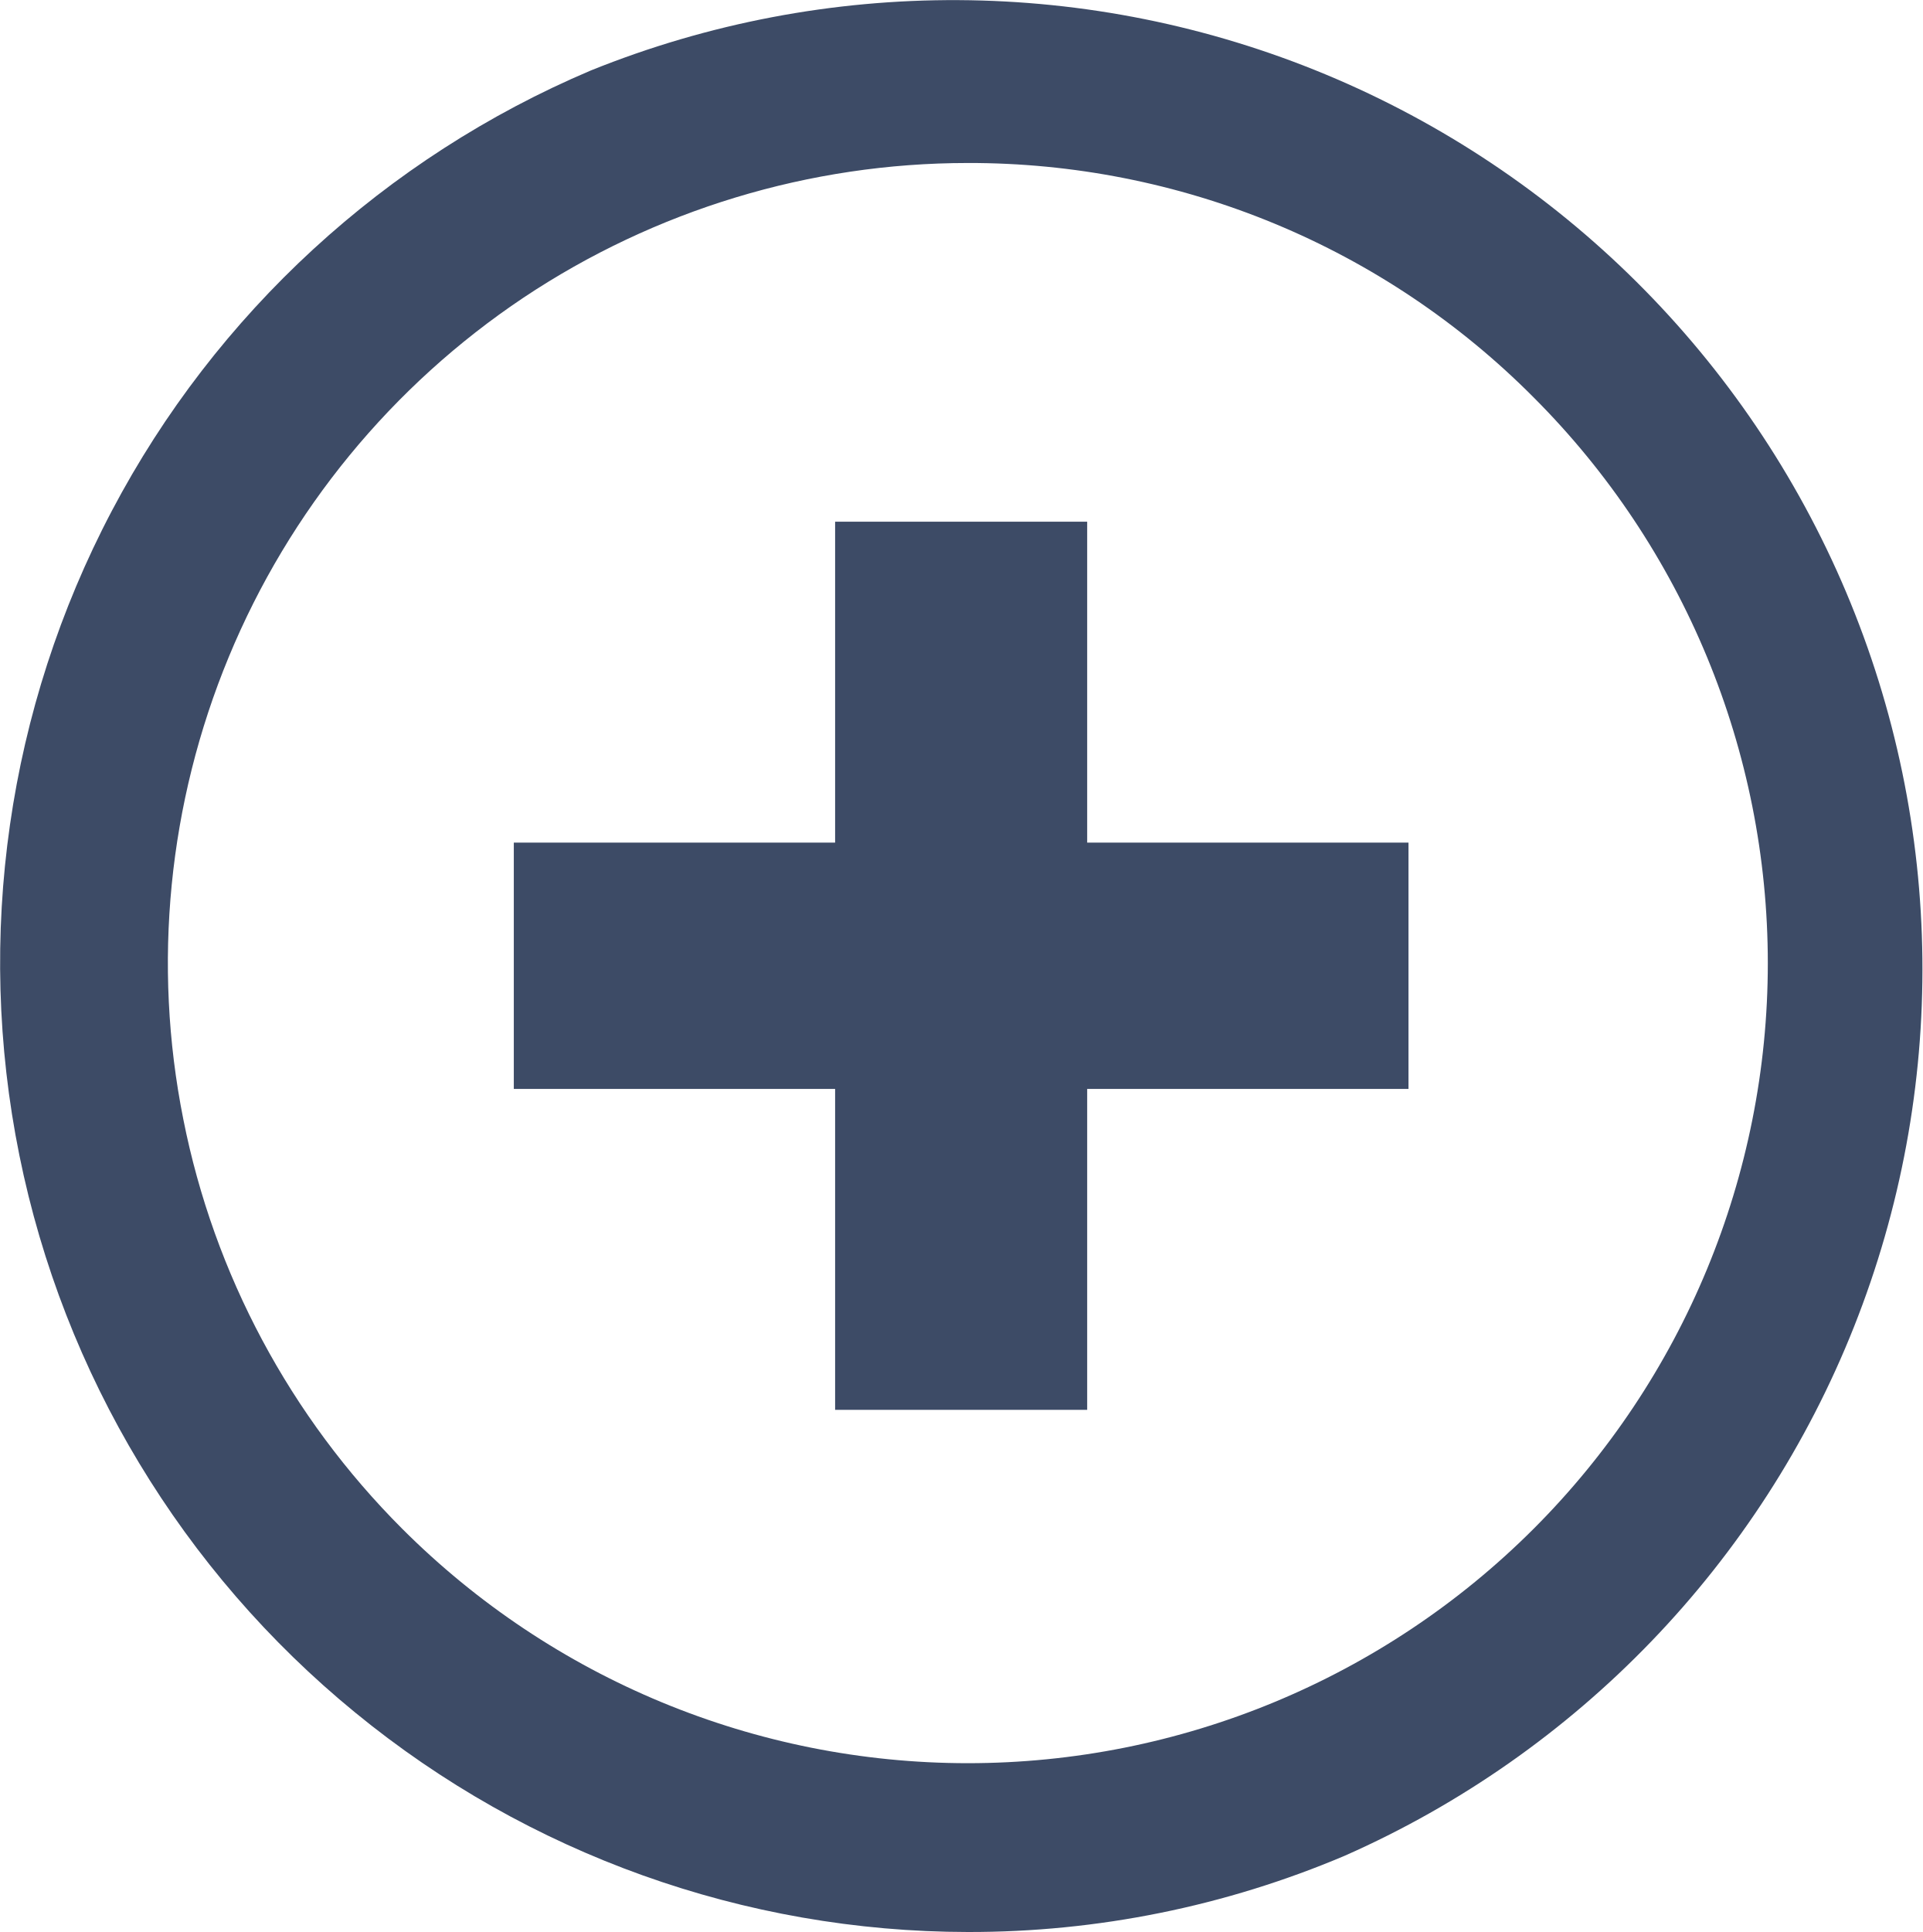
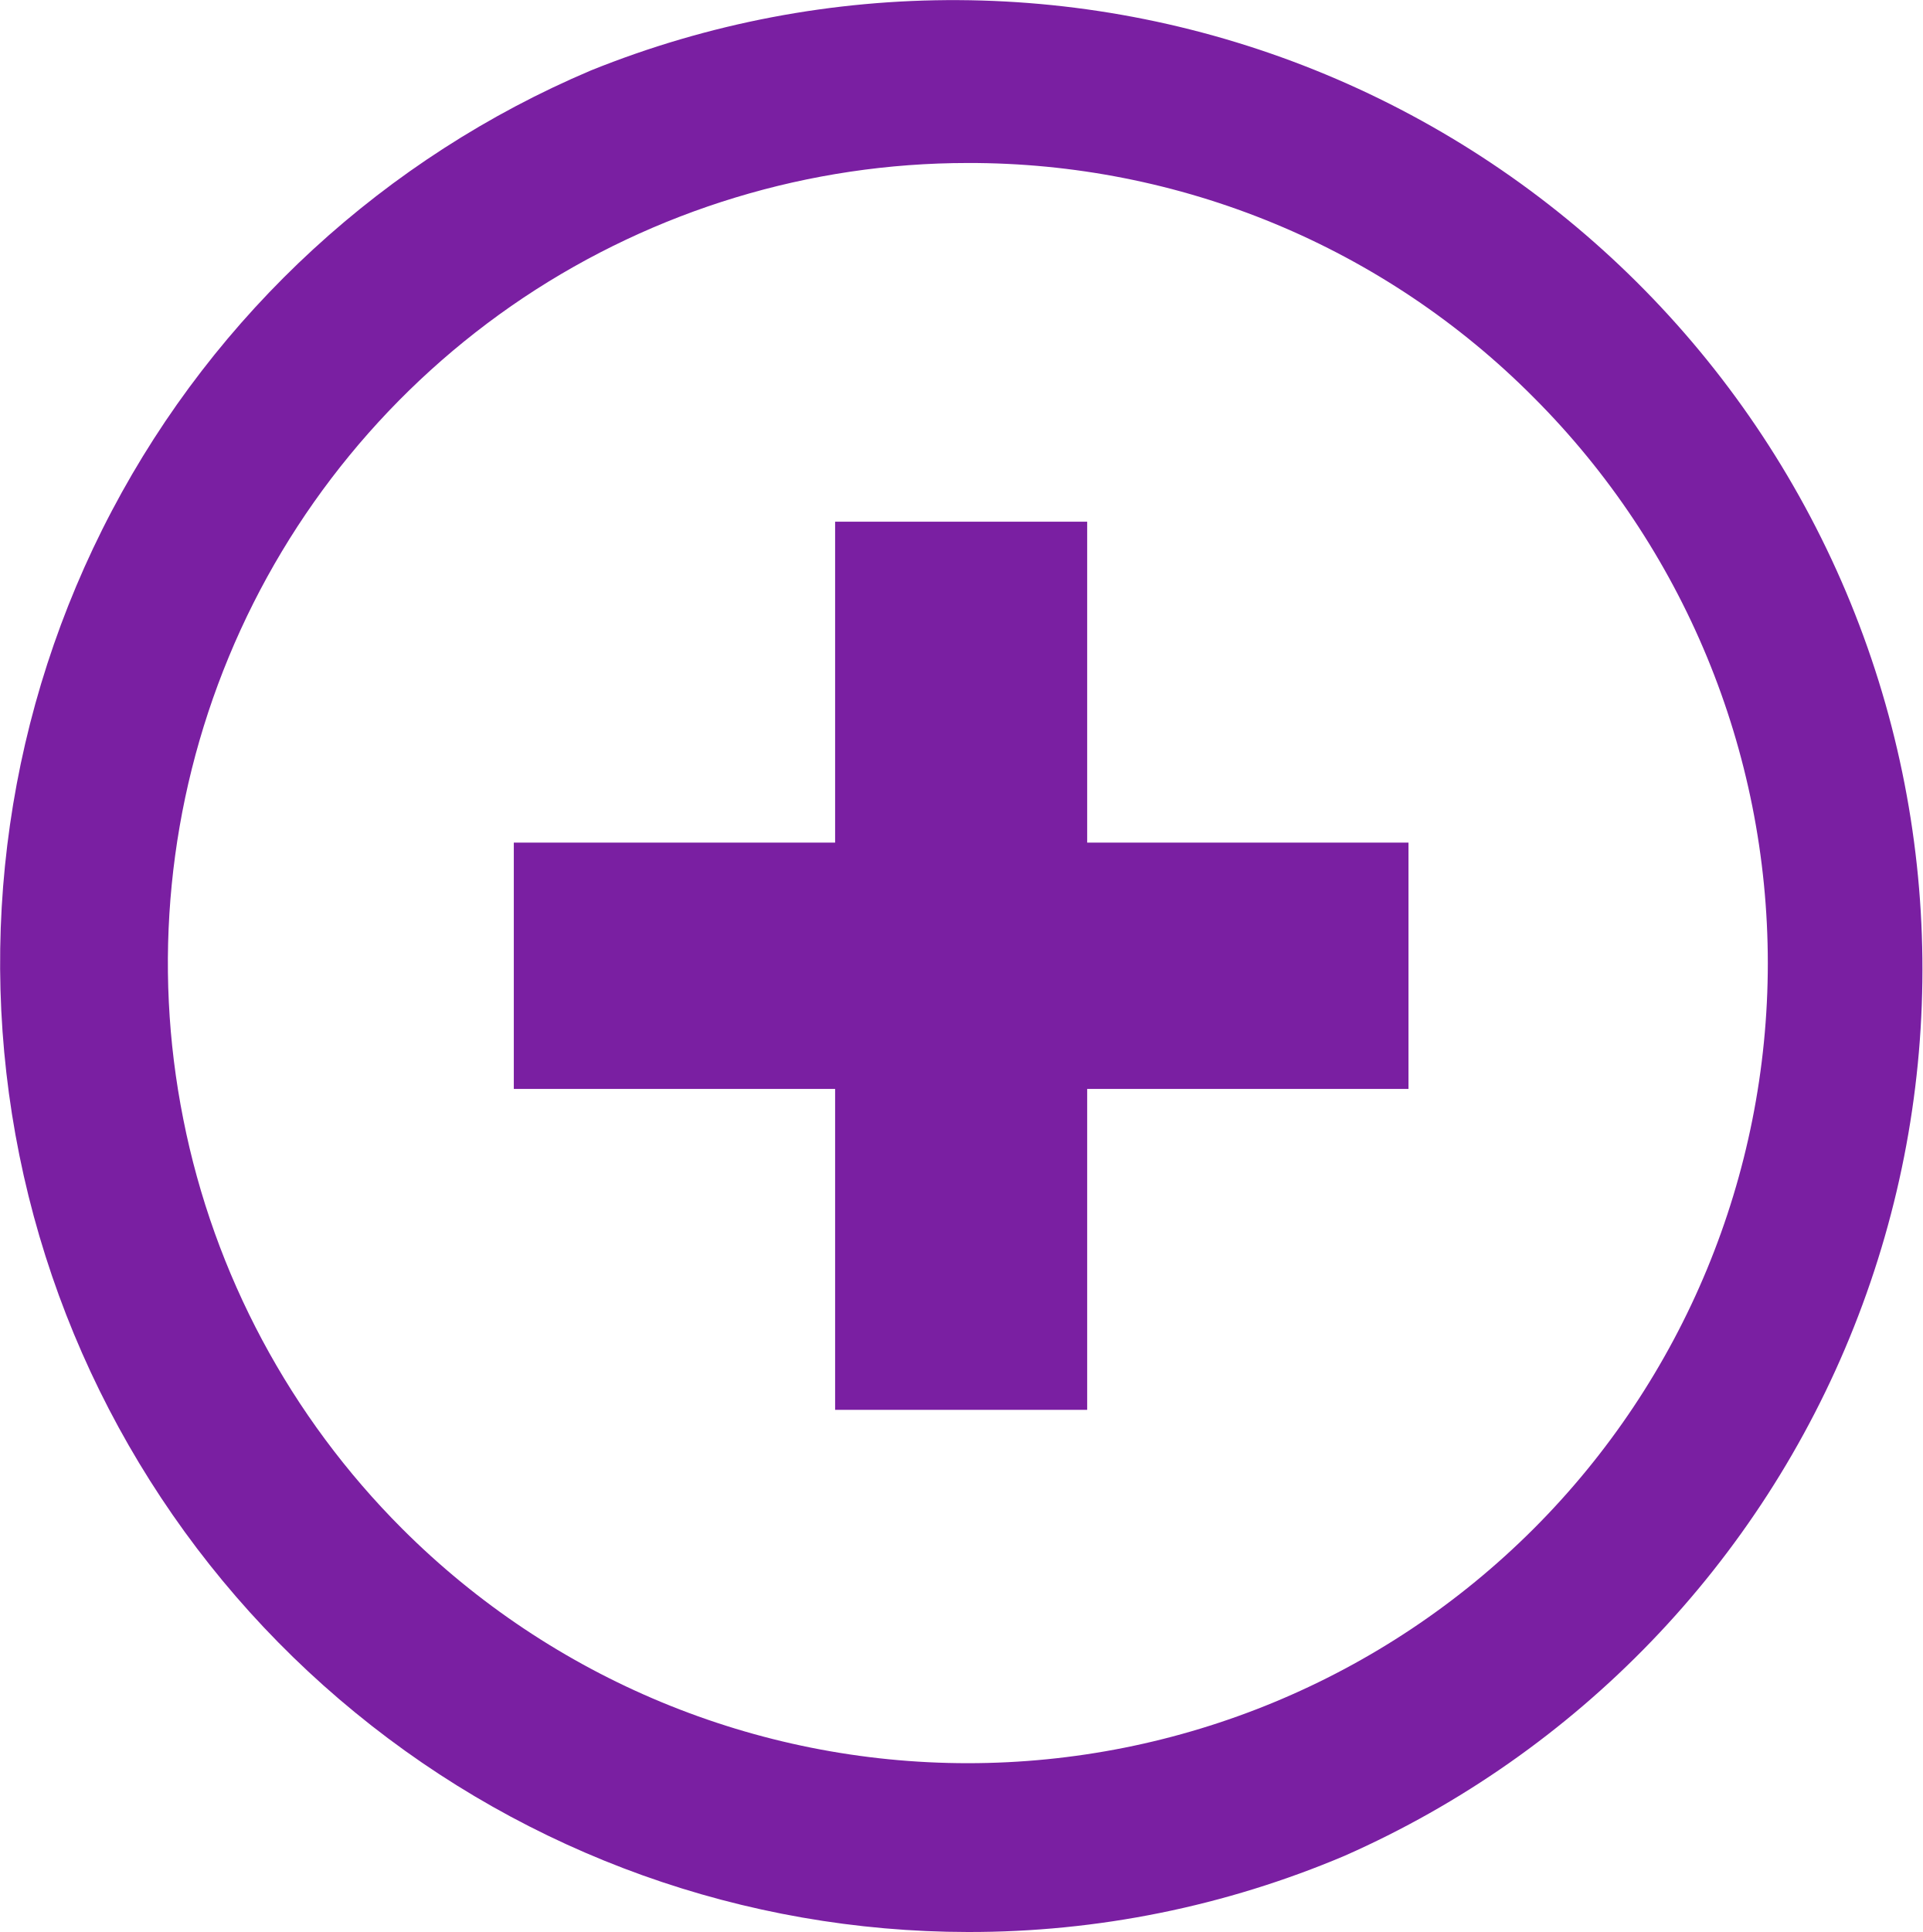
<svg xmlns="http://www.w3.org/2000/svg" preserveAspectRatio="none" overflow="visible" style="display: block;" width="7.94" height="7.977" viewBox="0 0 7.94 7.977" fill="none">
  <g id="Union">
-     <path id="Union_2" d="M2.44 0.291C3.414 -0.102 4.504 -0.096 5.474 0.307C6.443 0.71 7.215 1.477 7.624 2.444C8.033 3.412 8.045 4.501 7.657 5.478C7.27 6.453 6.514 7.238 5.554 7.662C5.061 7.871 4.532 7.978 3.997 7.977C3.075 7.976 2.181 7.656 1.467 7.071C0.753 6.487 0.263 5.674 0.08 4.77C-0.103 3.865 0.032 2.925 0.462 2.109C0.892 1.293 1.591 0.651 2.44 0.291ZM3.997 0.673C3.344 0.673 2.705 0.867 2.162 1.229C1.619 1.592 1.195 2.108 0.945 2.712C0.695 3.316 0.629 3.98 0.757 4.621C0.884 5.262 1.199 5.85 1.661 6.312C2.281 6.932 3.121 7.28 3.997 7.28C4.873 7.28 5.714 6.932 6.334 6.312C6.953 5.693 7.301 4.853 7.301 3.977C7.301 3.1 6.953 2.26 6.334 1.641C6.028 1.333 5.664 1.089 5.263 0.923C4.862 0.757 4.431 0.672 3.997 0.673ZM4.49 3.479H5.817V4.496H4.49V5.821H3.449V4.496H2.122V3.479H3.449V2.154H4.49V3.479Z" fill="#3D4B66" />
+     <path id="Union_2" d="M2.44 0.291C3.414 -0.102 4.504 -0.096 5.474 0.307C6.443 0.71 7.215 1.477 7.624 2.444C8.033 3.412 8.045 4.501 7.657 5.478C7.27 6.453 6.514 7.238 5.554 7.662C5.061 7.871 4.532 7.978 3.997 7.977C3.075 7.976 2.181 7.656 1.467 7.071C0.753 6.487 0.263 5.674 0.08 4.77C-0.103 3.865 0.032 2.925 0.462 2.109C0.892 1.293 1.591 0.651 2.44 0.291ZM3.997 0.673C3.344 0.673 2.705 0.867 2.162 1.229C1.619 1.592 1.195 2.108 0.945 2.712C0.695 3.316 0.629 3.98 0.757 4.621C0.884 5.262 1.199 5.85 1.661 6.312C2.281 6.932 3.121 7.28 3.997 7.28C4.873 7.28 5.714 6.932 6.334 6.312C6.953 5.693 7.301 4.853 7.301 3.977C7.301 3.1 6.953 2.26 6.334 1.641C6.028 1.333 5.664 1.089 5.263 0.923C4.862 0.757 4.431 0.672 3.997 0.673ZM4.49 3.479H5.817V4.496H4.49V5.821H3.449V4.496H2.122V3.479H3.449V2.154H4.49V3.479Z" fill="#7a1fa2" />
  </g>
</svg>
